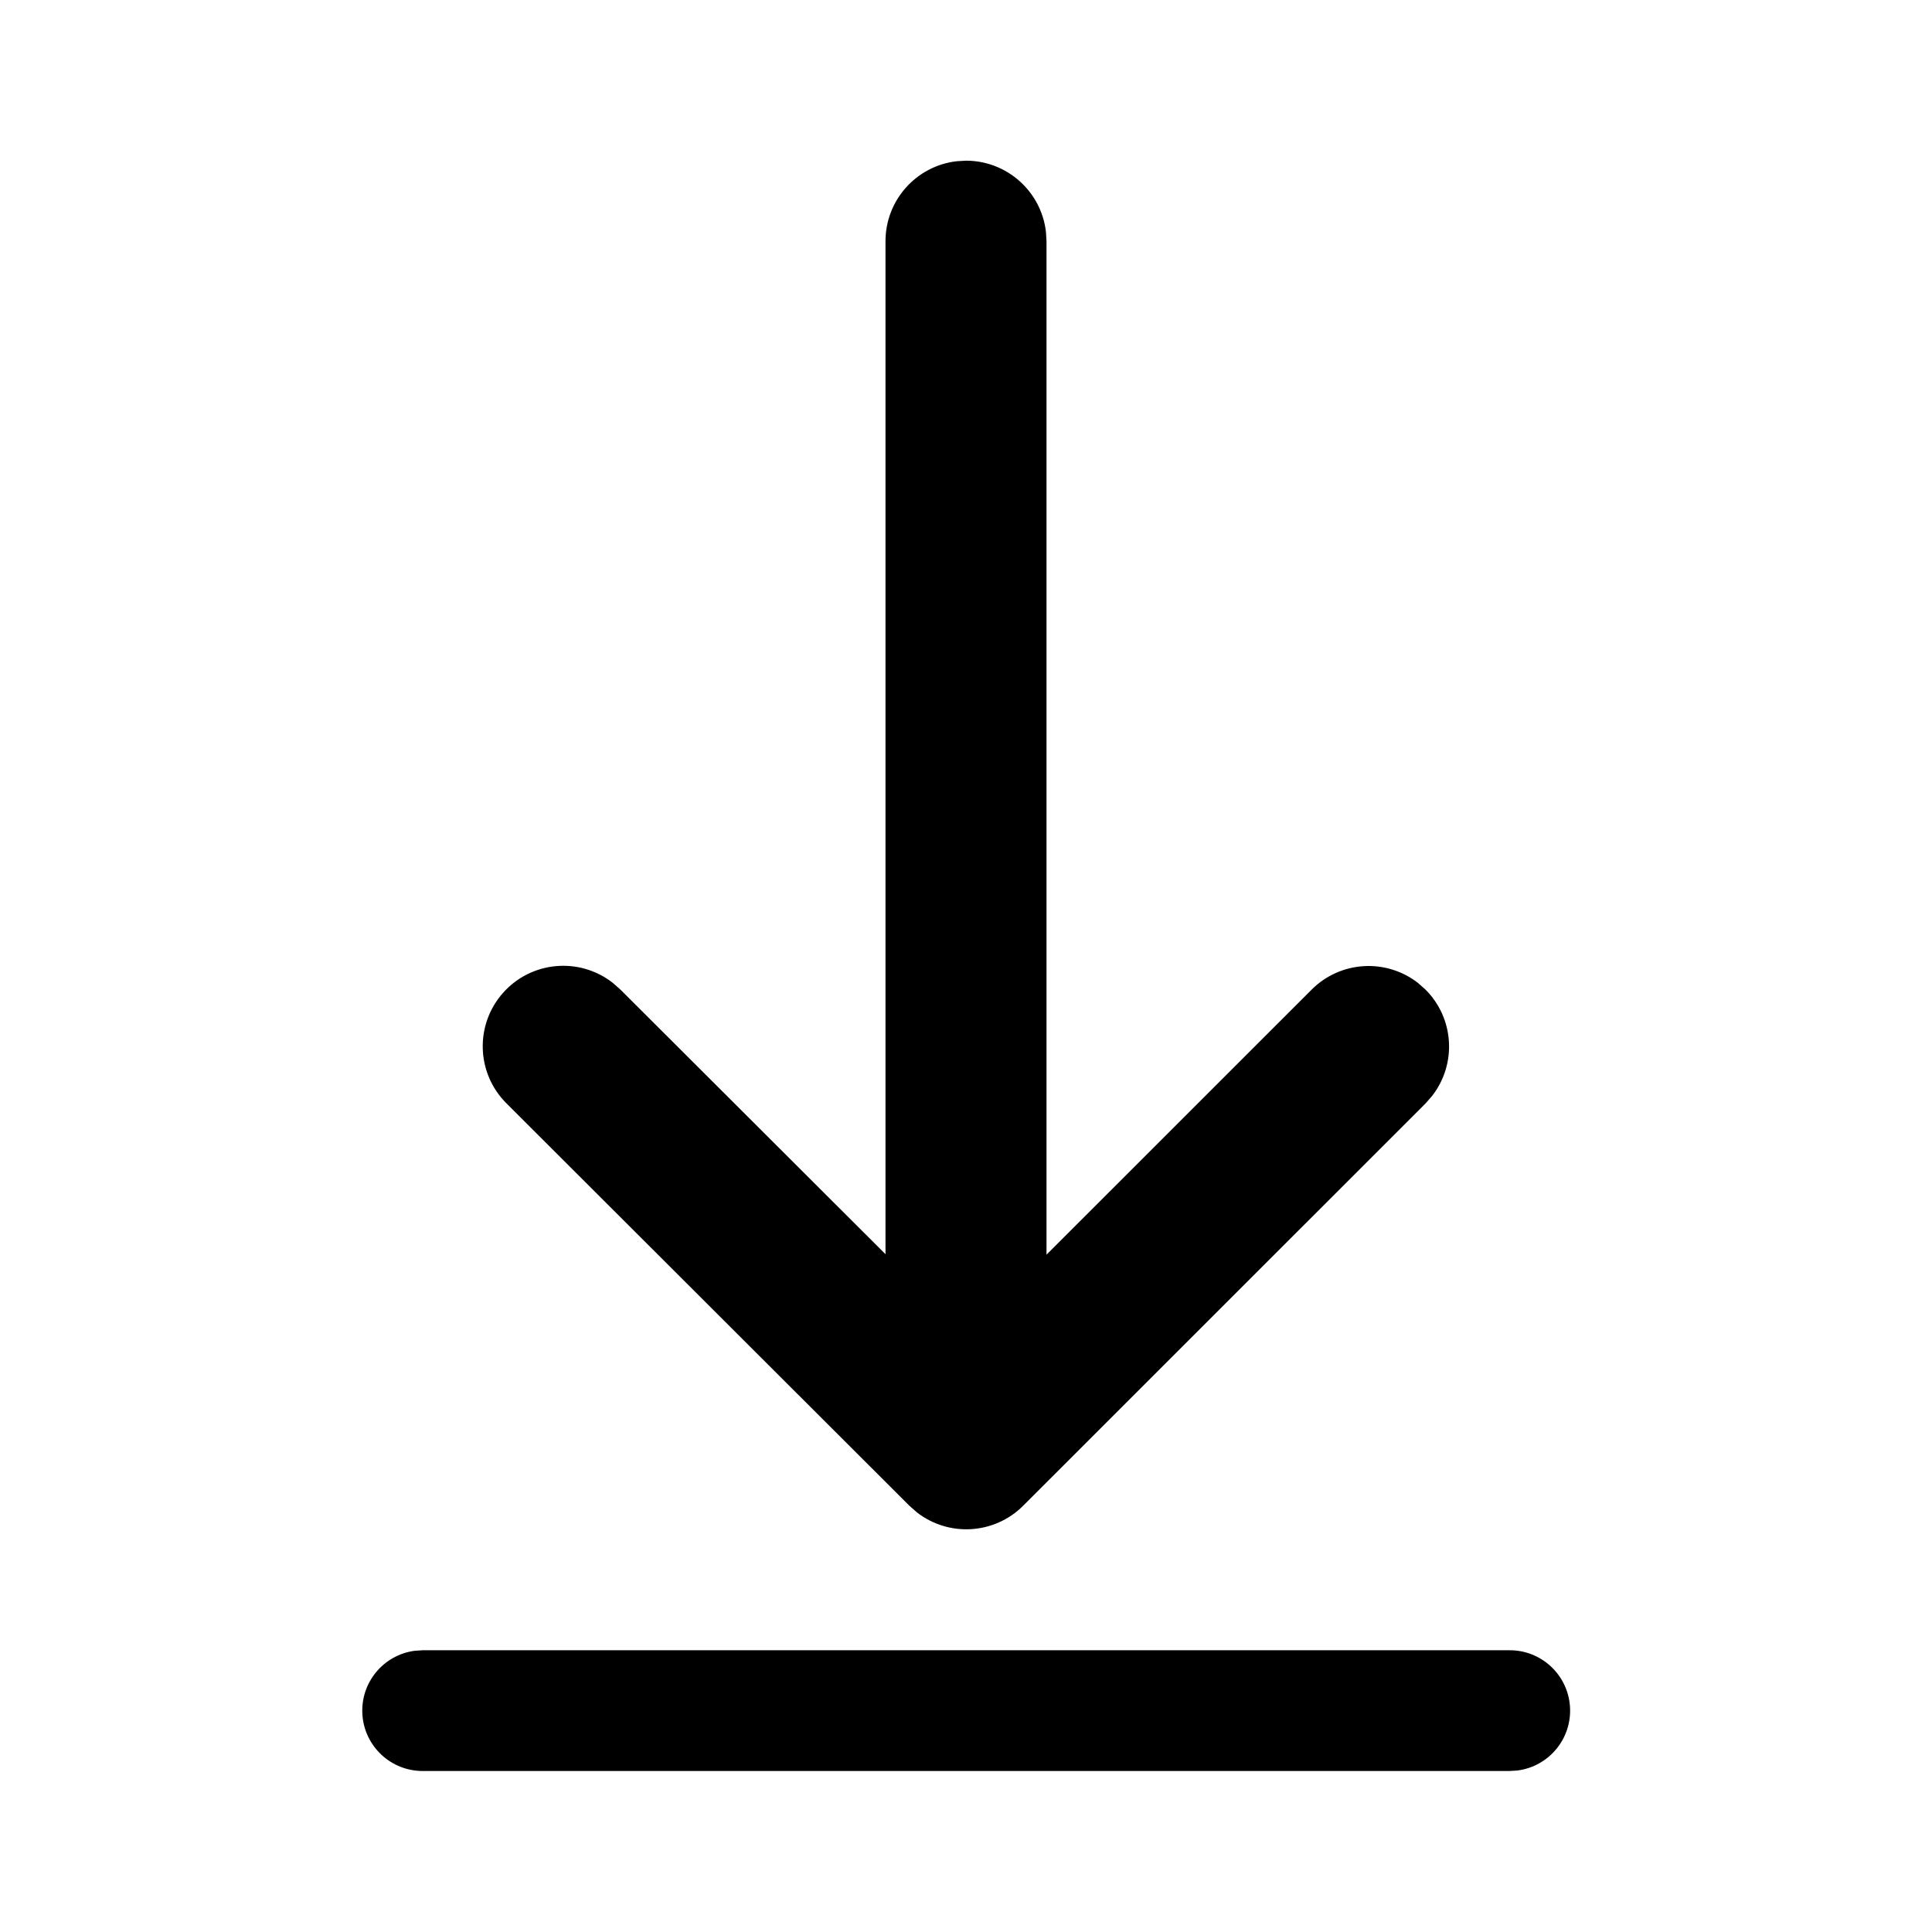
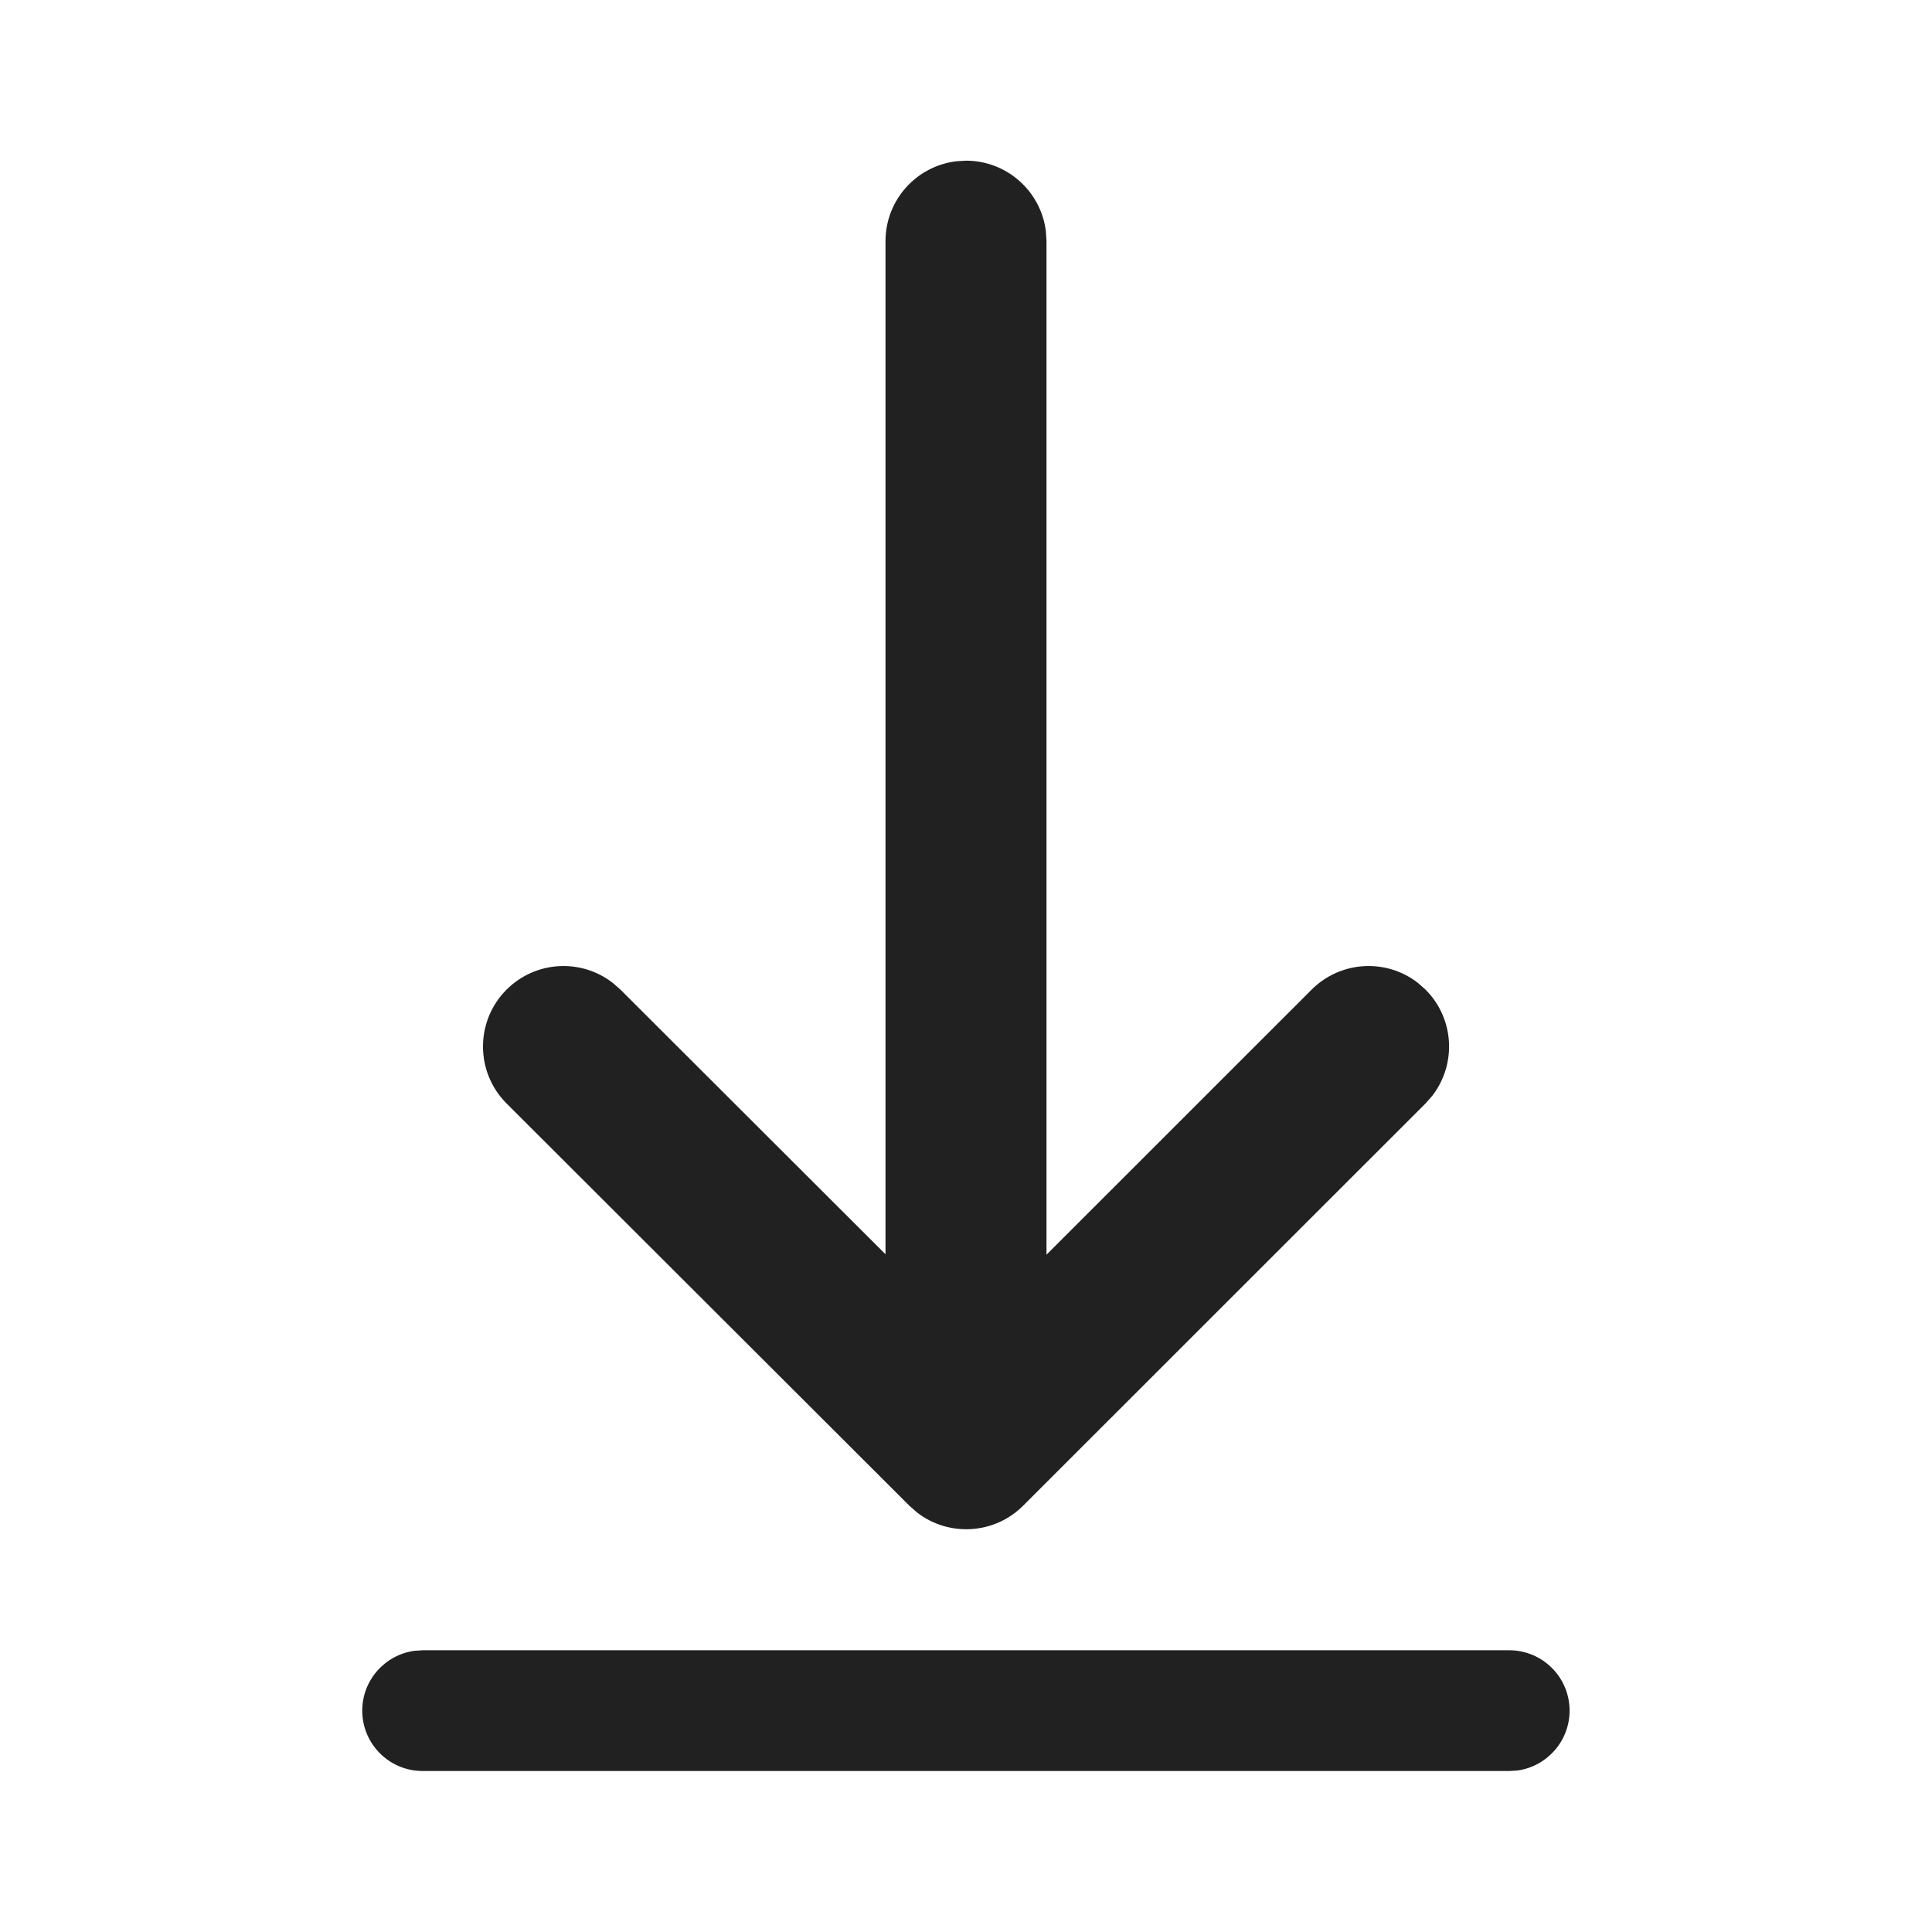
- <svg xmlns="http://www.w3.org/2000/svg" width="24" height="24" preserveAspectRatio="xMidYMid meet" viewBox="0 0 24 24">
-   <path fill="currentColor" d="M5.25 20.5h13.498a.75.75 0 0 1 .101 1.494l-.101.006H5.25a.75.75 0 0 1-.102-1.493l.102-.007h13.498H5.25Zm6.633-18.497L12 1.996a1 1 0 0 1 .993.883l.007.117v12.59l3.294-3.293a1 1 0 0 1 1.32-.083l.094.083a1 1 0 0 1 .083 1.32l-.083.095l-4.997 4.996a1 1 0 0 1-1.32.084l-.094-.083l-5.004-4.997a1 1 0 0 1 1.32-1.498l.094.083L11 15.58V2.996a1 1 0 0 1 .883-.993L12 1.996l-.117.007Z" />
+ <svg xmlns="http://www.w3.org/2000/svg" width="24" height="24" viewBox="0 0 24 24" fill="none">
+   <path d="M5.25 20.5H18.748C19.162 20.5 19.498 20.836 19.498 21.25C19.498 21.63 19.215 21.944 18.849 21.994L18.748 22H5.25C4.836 22 4.5 21.665 4.5 21.25C4.5 20.871 4.782 20.557 5.148 20.507L5.25 20.5H18.748H5.25ZM11.883 2.003L12 1.996C12.513 1.996 12.935 2.382 12.993 2.879L13 2.996V15.586L16.294 12.293C16.655 11.933 17.222 11.905 17.614 12.21L17.708 12.293C18.069 12.654 18.096 13.221 17.791 13.614L17.708 13.708L12.71 18.704C12.35 19.064 11.783 19.092 11.391 18.788L11.297 18.705L6.293 13.708C5.903 13.318 5.902 12.685 6.292 12.294C6.653 11.933 7.22 11.905 7.612 12.21L7.707 12.293L11 15.581V2.996C11 2.483 11.386 2.061 11.883 2.003L12 1.996L11.883 2.003Z" fill="#212121" />
</svg>
